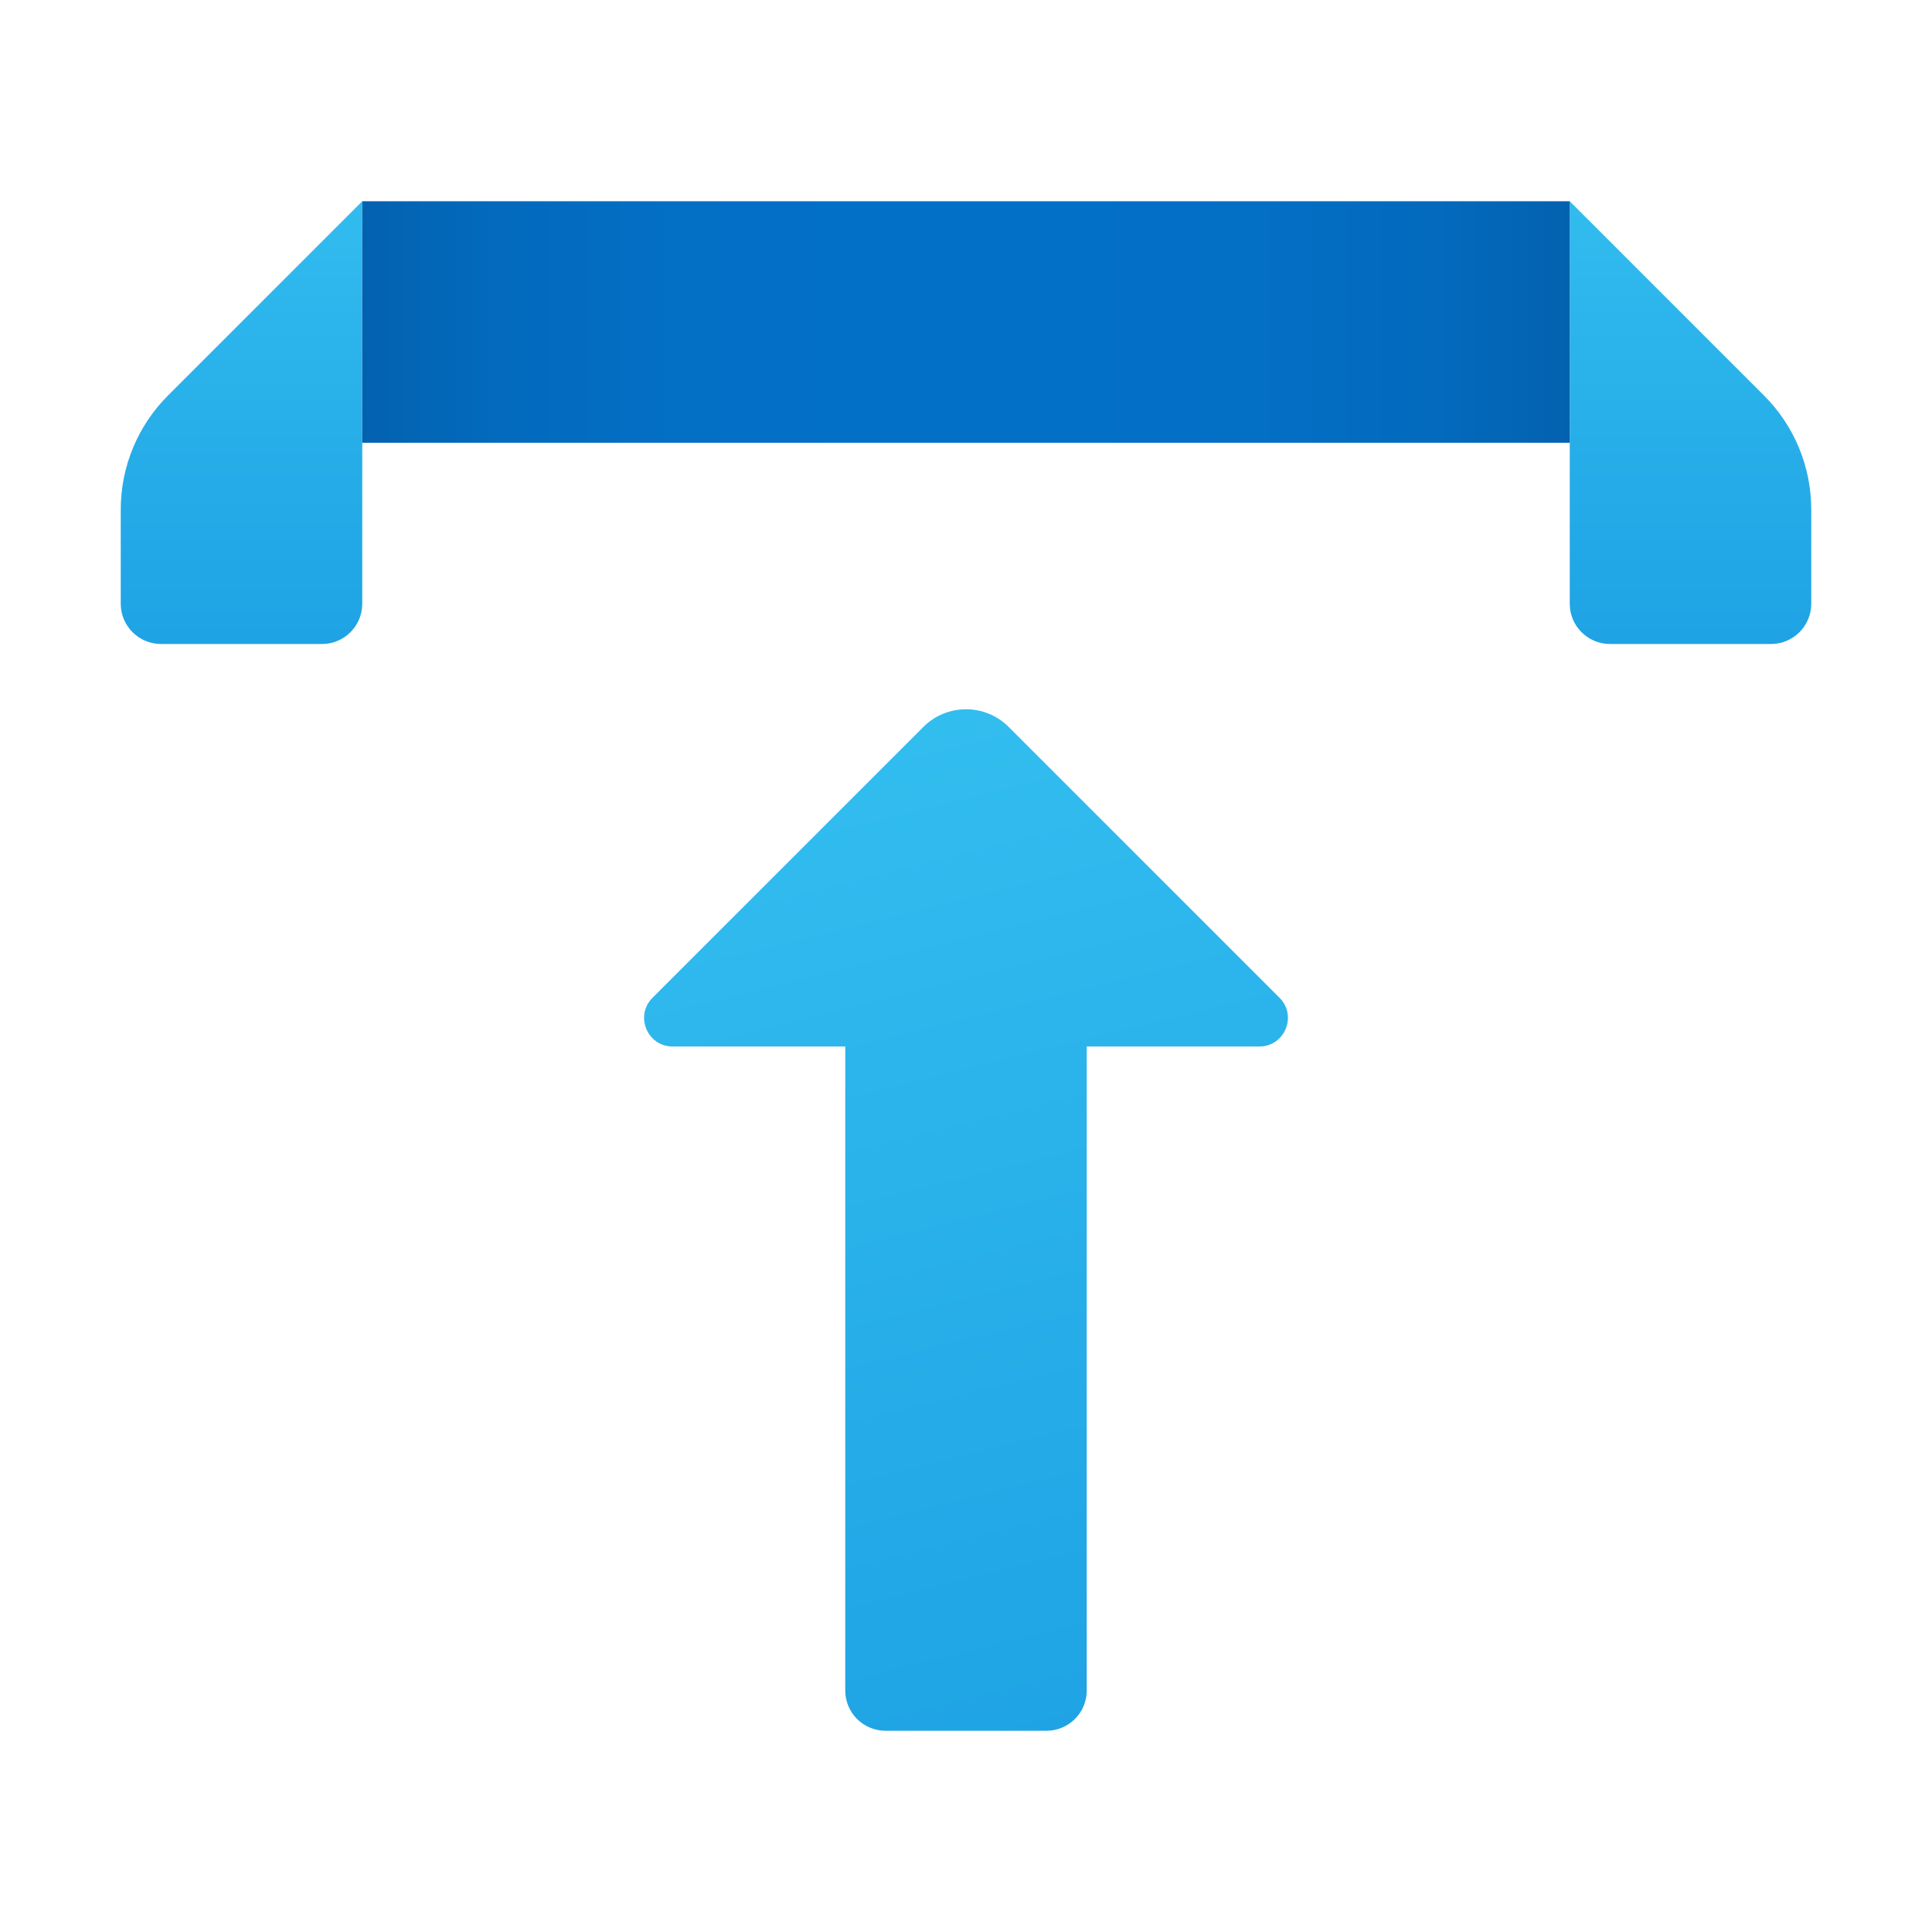
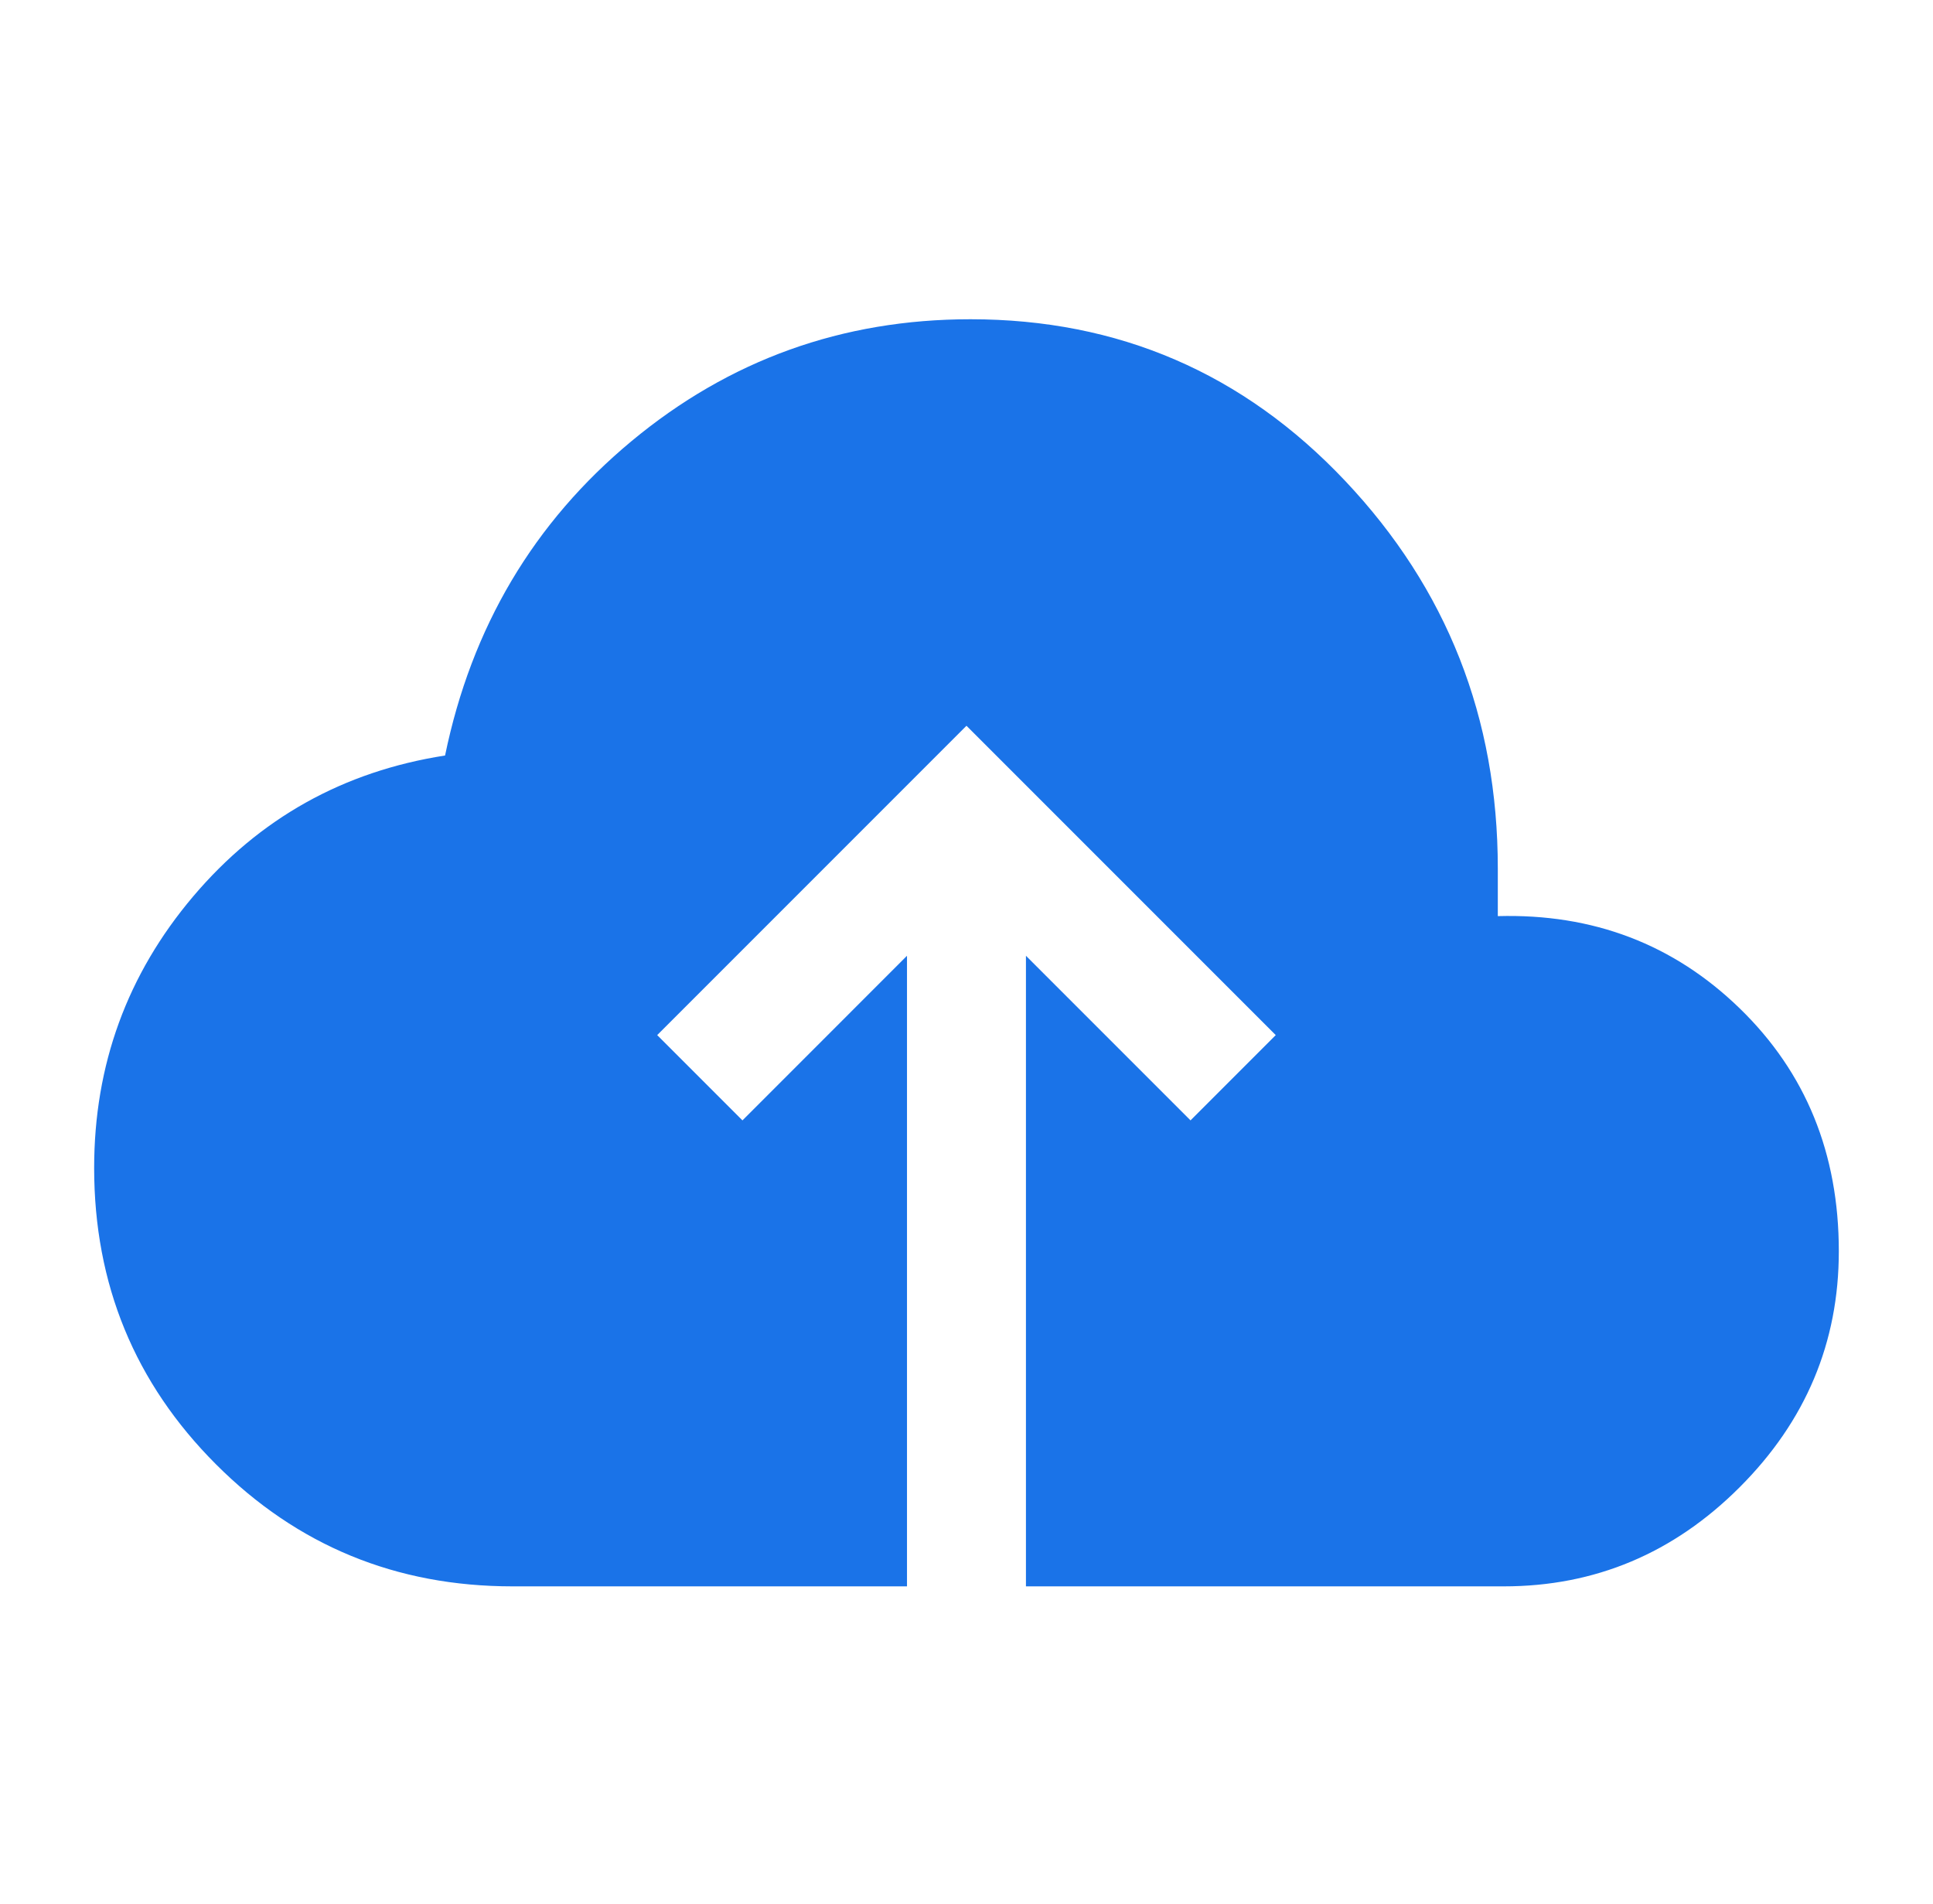
- <svg xmlns="http://www.w3.org/2000/svg" viewBox="0 0 48 48" width="70px" height="70px">
-   <linearGradient id="wZGpzcUawlversdxtSVKMa" x1="22.255" x2="28.545" y1="18.269" y2="43.563" gradientUnits="userSpaceOnUse">
-     <stop offset="0" stop-color="#32bdef" />
-     <stop offset="1" stop-color="#1ea2e4" />
-   </linearGradient>
-   <path fill="url(#wZGpzcUawlversdxtSVKMa)" d="M31.789,24.789l-6.728-6.728c-0.586-0.586-1.536-0.586-2.121,0l-6.728,6.728 C15.764,25.236,16.081,26,16.713,26H21v16c0,0.552,0.448,1,1,1h4c0.552,0,1-0.448,1-1V26h4.287 C31.919,26,32.236,25.236,31.789,24.789z" />
-   <linearGradient id="wZGpzcUawlversdxtSVKMb" x1="42" x2="42" y1="4.513" y2="16.282" gradientUnits="userSpaceOnUse">
-     <stop offset="0" stop-color="#32bdef" />
-     <stop offset="1" stop-color="#1ea2e4" />
-   </linearGradient>
-   <path fill="url(#wZGpzcUawlversdxtSVKMb)" d="M43.828,9.828L39,5v10c0,0.552,0.448,1,1,1h4c0.552,0,1-0.448,1-1v-2.343 C45,11.596,44.579,10.579,43.828,9.828z" />
-   <linearGradient id="wZGpzcUawlversdxtSVKMc" x1="6" x2="6" y1="4.513" y2="16.282" gradientUnits="userSpaceOnUse">
-     <stop offset="0" stop-color="#32bdef" />
-     <stop offset="1" stop-color="#1ea2e4" />
-   </linearGradient>
-   <path fill="url(#wZGpzcUawlversdxtSVKMc)" d="M9,5L4.172,9.828C3.421,10.579,3,11.596,3,12.657V15c0,0.552,0.448,1,1,1h4 c0.552,0,1-0.448,1-1V5z" />
-   <linearGradient id="wZGpzcUawlversdxtSVKMd" x1="9" x2="39" y1="8" y2="8" gradientUnits="userSpaceOnUse">
-     <stop offset="0" stop-color="#0362b0" />
-     <stop offset=".112" stop-color="#036abd" />
-     <stop offset=".258" stop-color="#036fc5" />
-     <stop offset=".5" stop-color="#0370c8" />
-     <stop offset=".742" stop-color="#036fc5" />
-     <stop offset=".888" stop-color="#036abd" />
-     <stop offset="1" stop-color="#0362b0" />
-   </linearGradient>
-   <rect width="30" height="6" x="9" y="5" fill="url(#wZGpzcUawlversdxtSVKMd)" />
+ <svg xmlns="http://www.w3.org/2000/svg" width="65" height="64" viewBox="0 0 65 64" fill="none">
+   <path d="M30.499 53.333H17.233C13.322 53.333 9.999 51.967 7.266 49.233C4.533 46.5 3.166 43.178 3.166 39.267C3.166 35.8 4.277 32.756 6.499 30.133C8.722 27.511 11.544 25.933 14.966 25.4C15.855 21.089 17.944 17.567 21.233 14.833C24.522 12.1 28.322 10.733 32.633 10.733C37.611 10.733 41.81 12.544 45.233 16.167C48.655 19.789 50.366 24.133 50.366 29.2V30.8C53.566 30.711 56.277 31.744 58.499 33.9C60.722 36.056 61.833 38.778 61.833 42.067C61.833 45.133 60.722 47.778 58.499 50C56.277 52.222 53.633 53.333 50.566 53.333H34.499V32.133L40.033 37.667L42.899 34.8L32.499 24.4L22.099 34.8L24.966 37.667L30.499 32.133V53.333Z" fill="#1A73E8" />
</svg>
